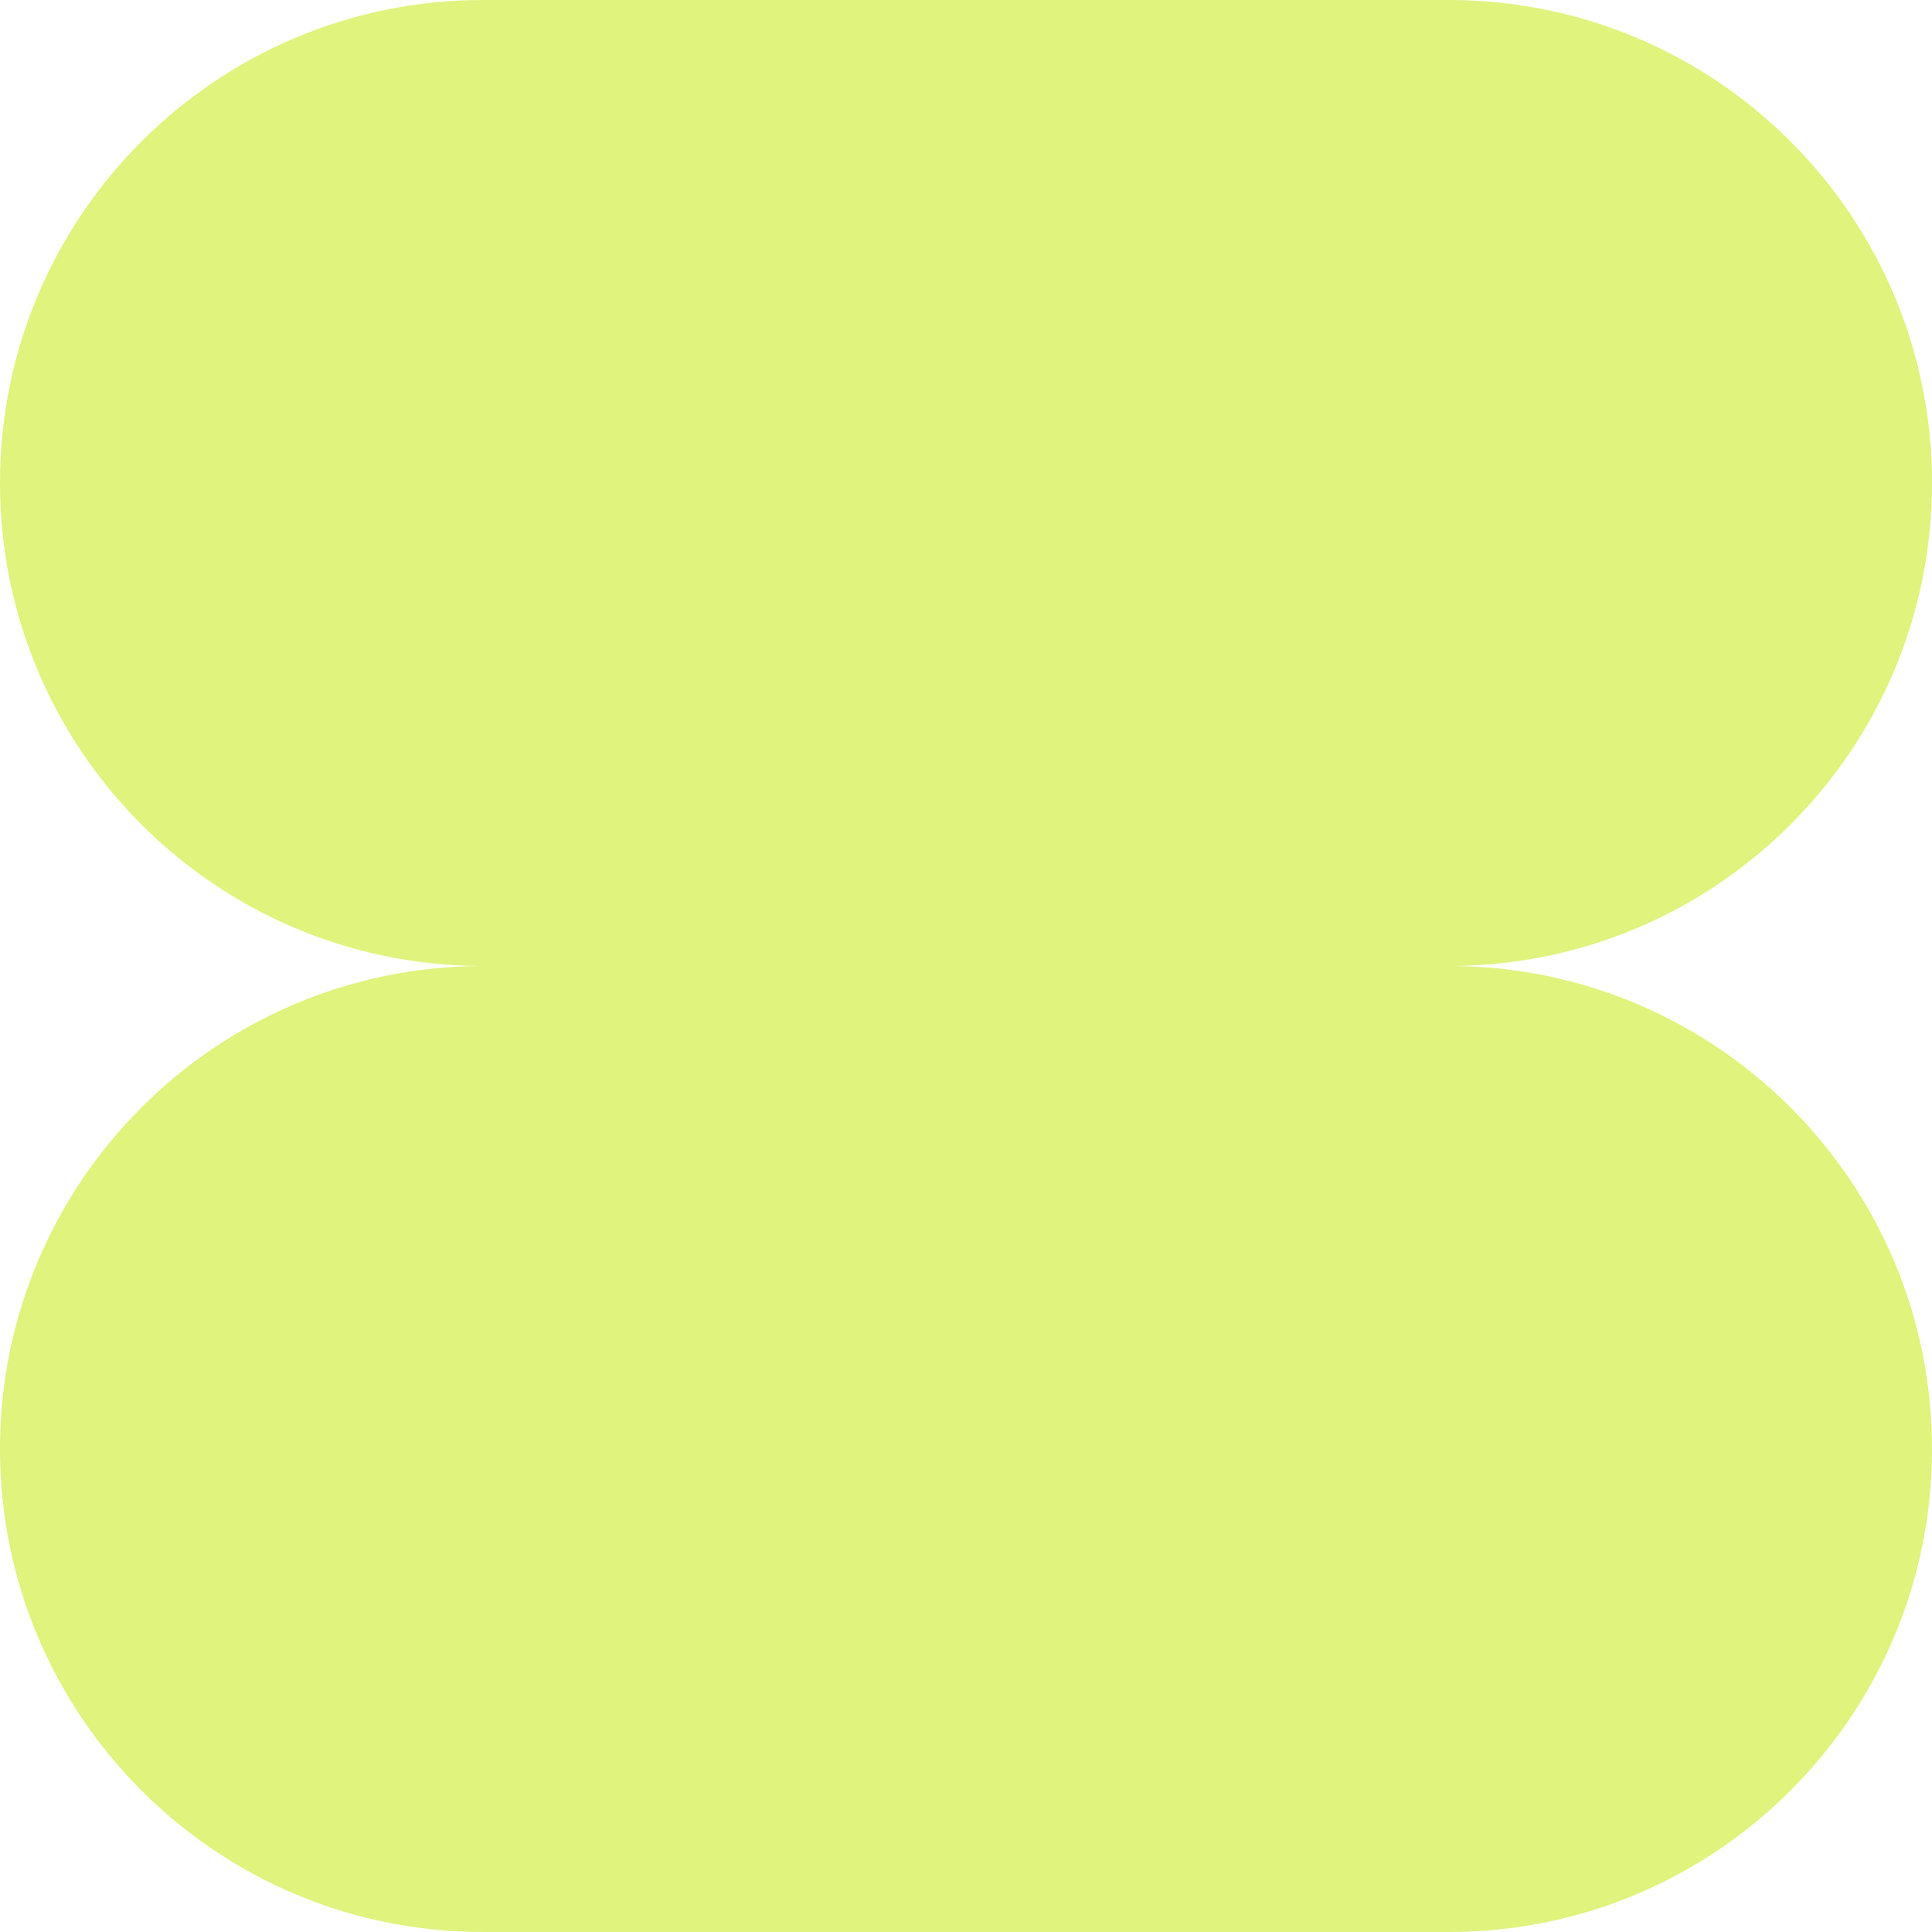
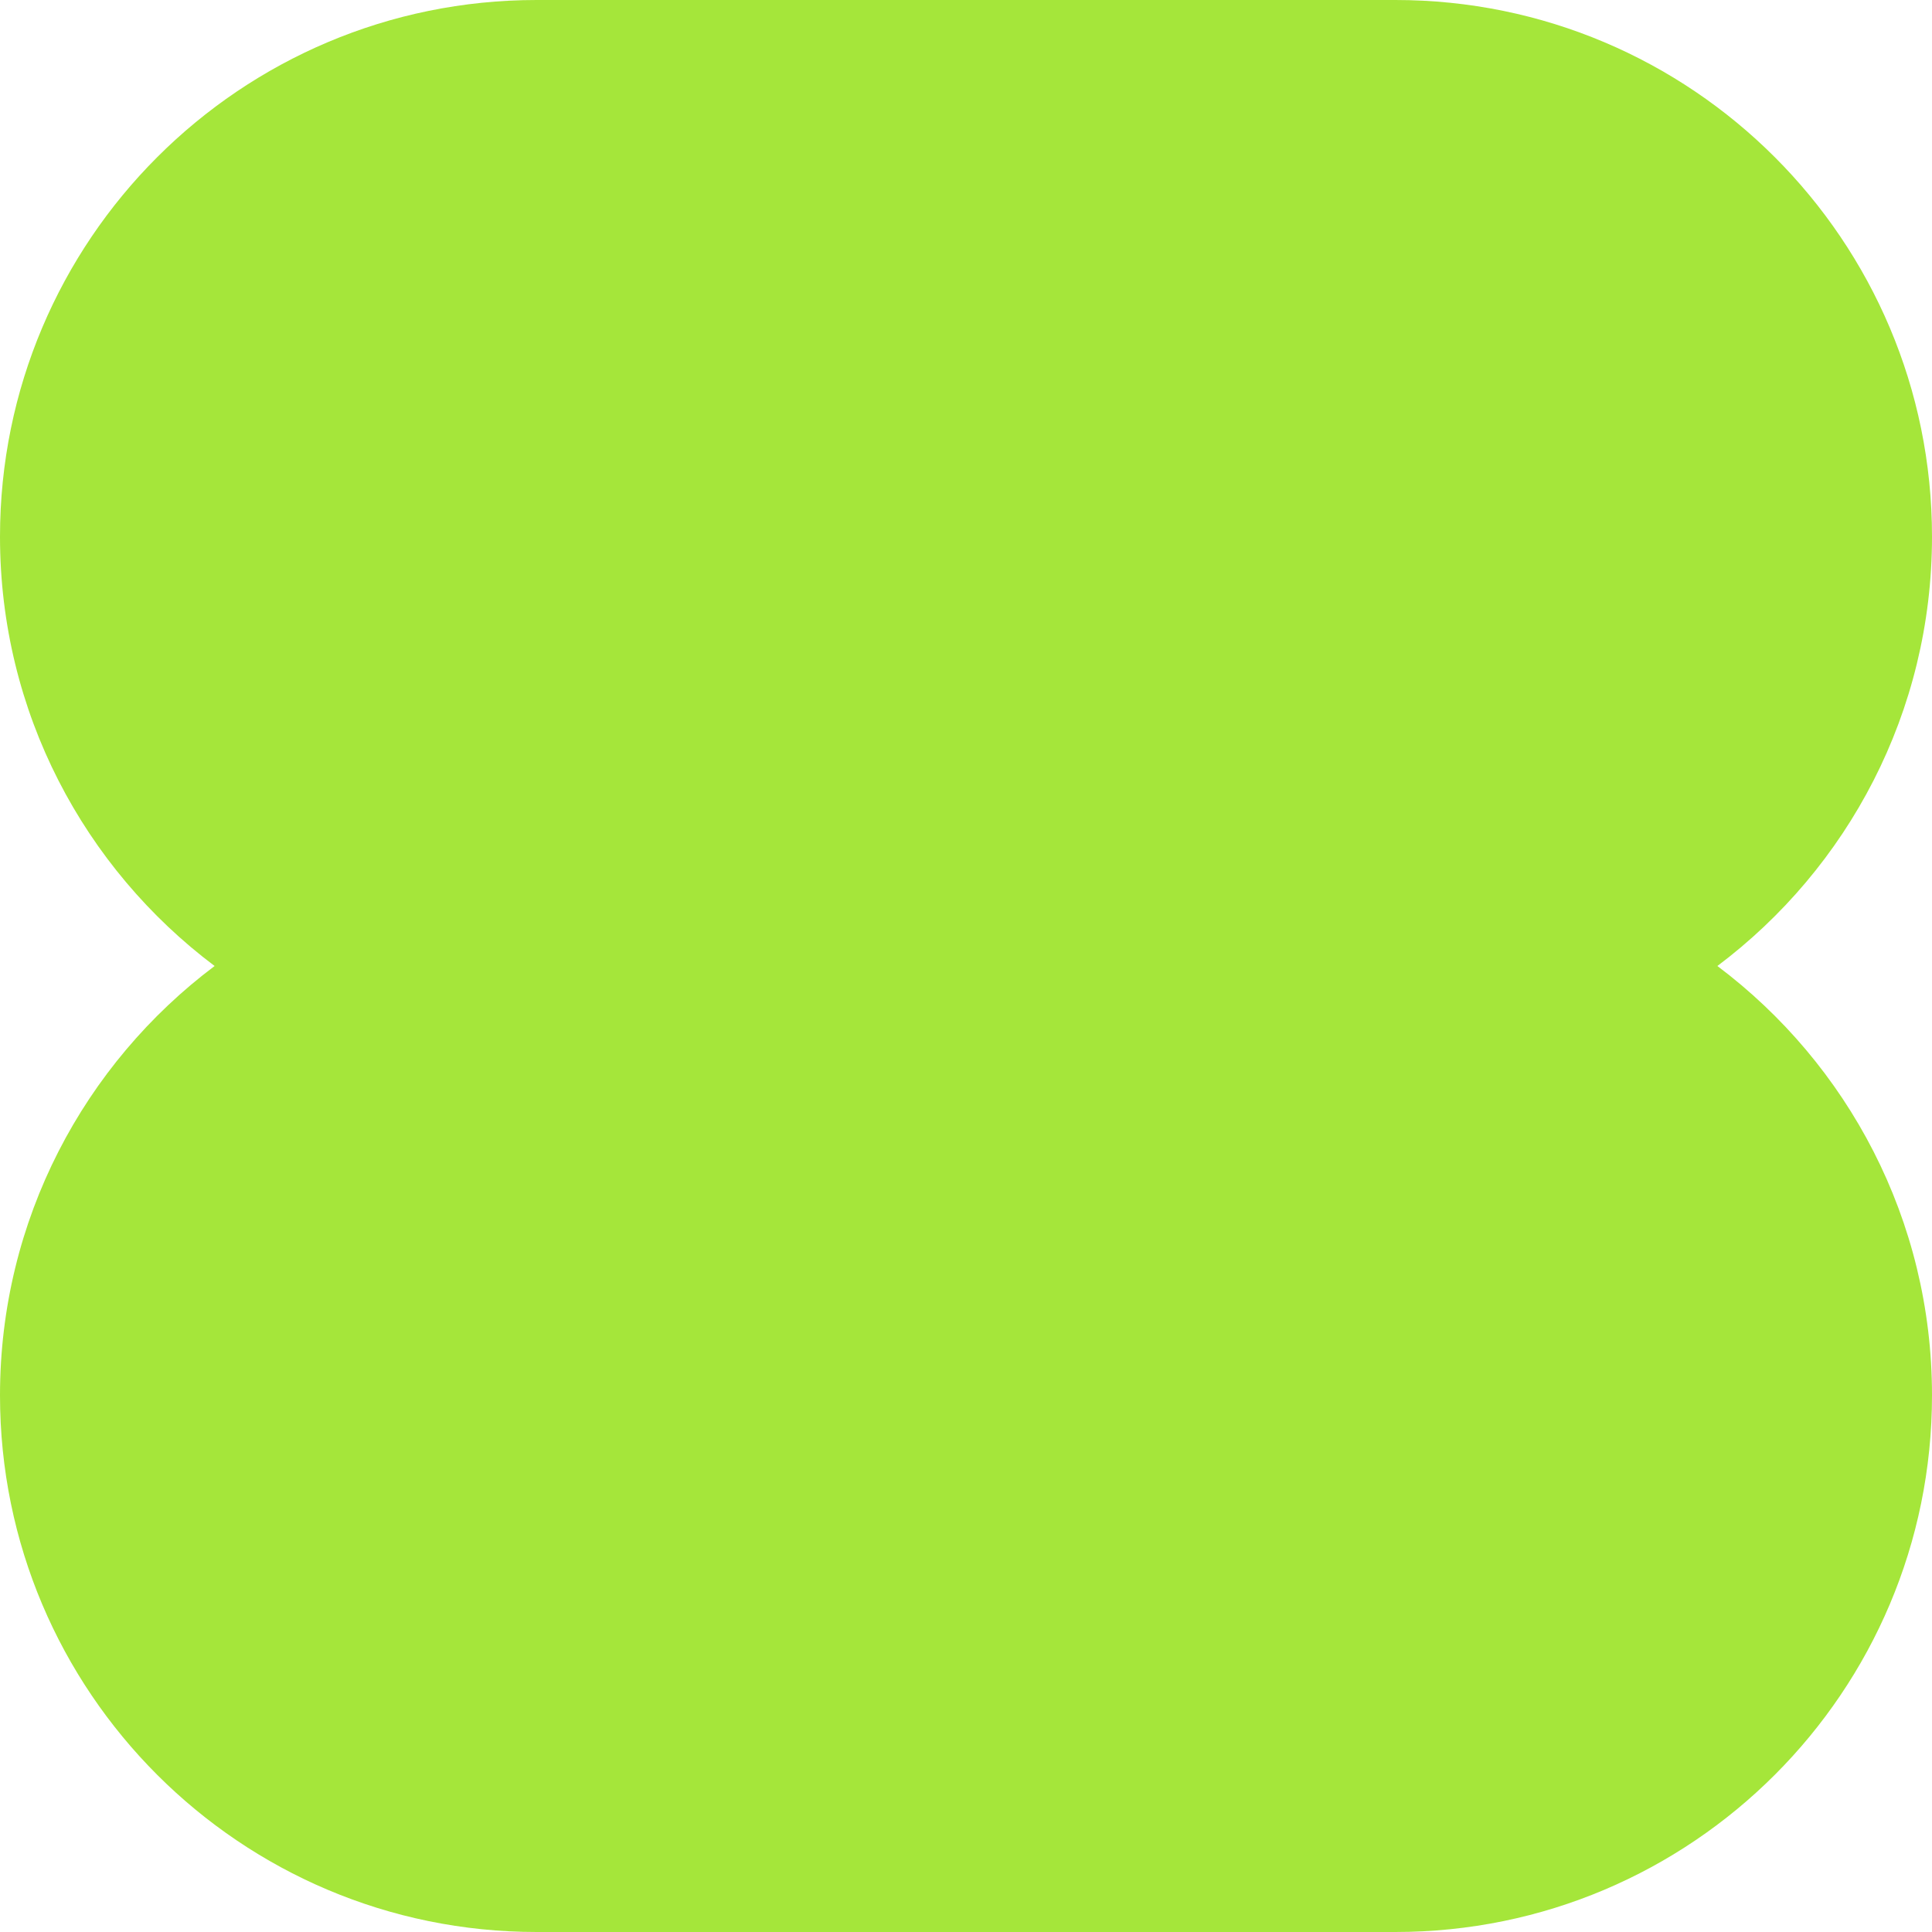
- <svg xmlns="http://www.w3.org/2000/svg" width="58" height="58" viewBox="0 0 58 58" fill="none">
-   <path fill-rule="evenodd" clip-rule="evenodd" d="M14.5 0C6.492 0 0 6.492 0 14.5C0 22.489 6.46 28.968 14.442 29C6.46 29.031 0 35.511 0 43.5C0 51.508 6.492 58 14.5 58H43.5C51.508 58 58 51.508 58 43.5C58 35.511 51.54 29.031 43.558 29C51.54 28.968 58 22.489 58 14.5C58 6.492 51.508 0 43.5 0H14.5Z" fill="#DFF37D" />
+ <svg xmlns="http://www.w3.org/2000/svg" width="140" height="140" viewBox="0 0 140 140" fill="none">
+   <path fill-rule="evenodd" clip-rule="evenodd" d="M38.889 0C17.411 0 0 17.411 0 38.889C0 51.61 6.108 62.905 15.552 70C6.108 77.095 0 88.39 0 101.112C0 122.589 17.411 140 38.889 140H101.111C122.589 140 140 122.589 140 101.112C140 88.39 133.892 77.095 124.448 70C133.892 62.905 140 51.61 140 38.889C140 17.411 122.589 0 101.111 0H38.889Z" fill="#A5E63A" />
</svg>
